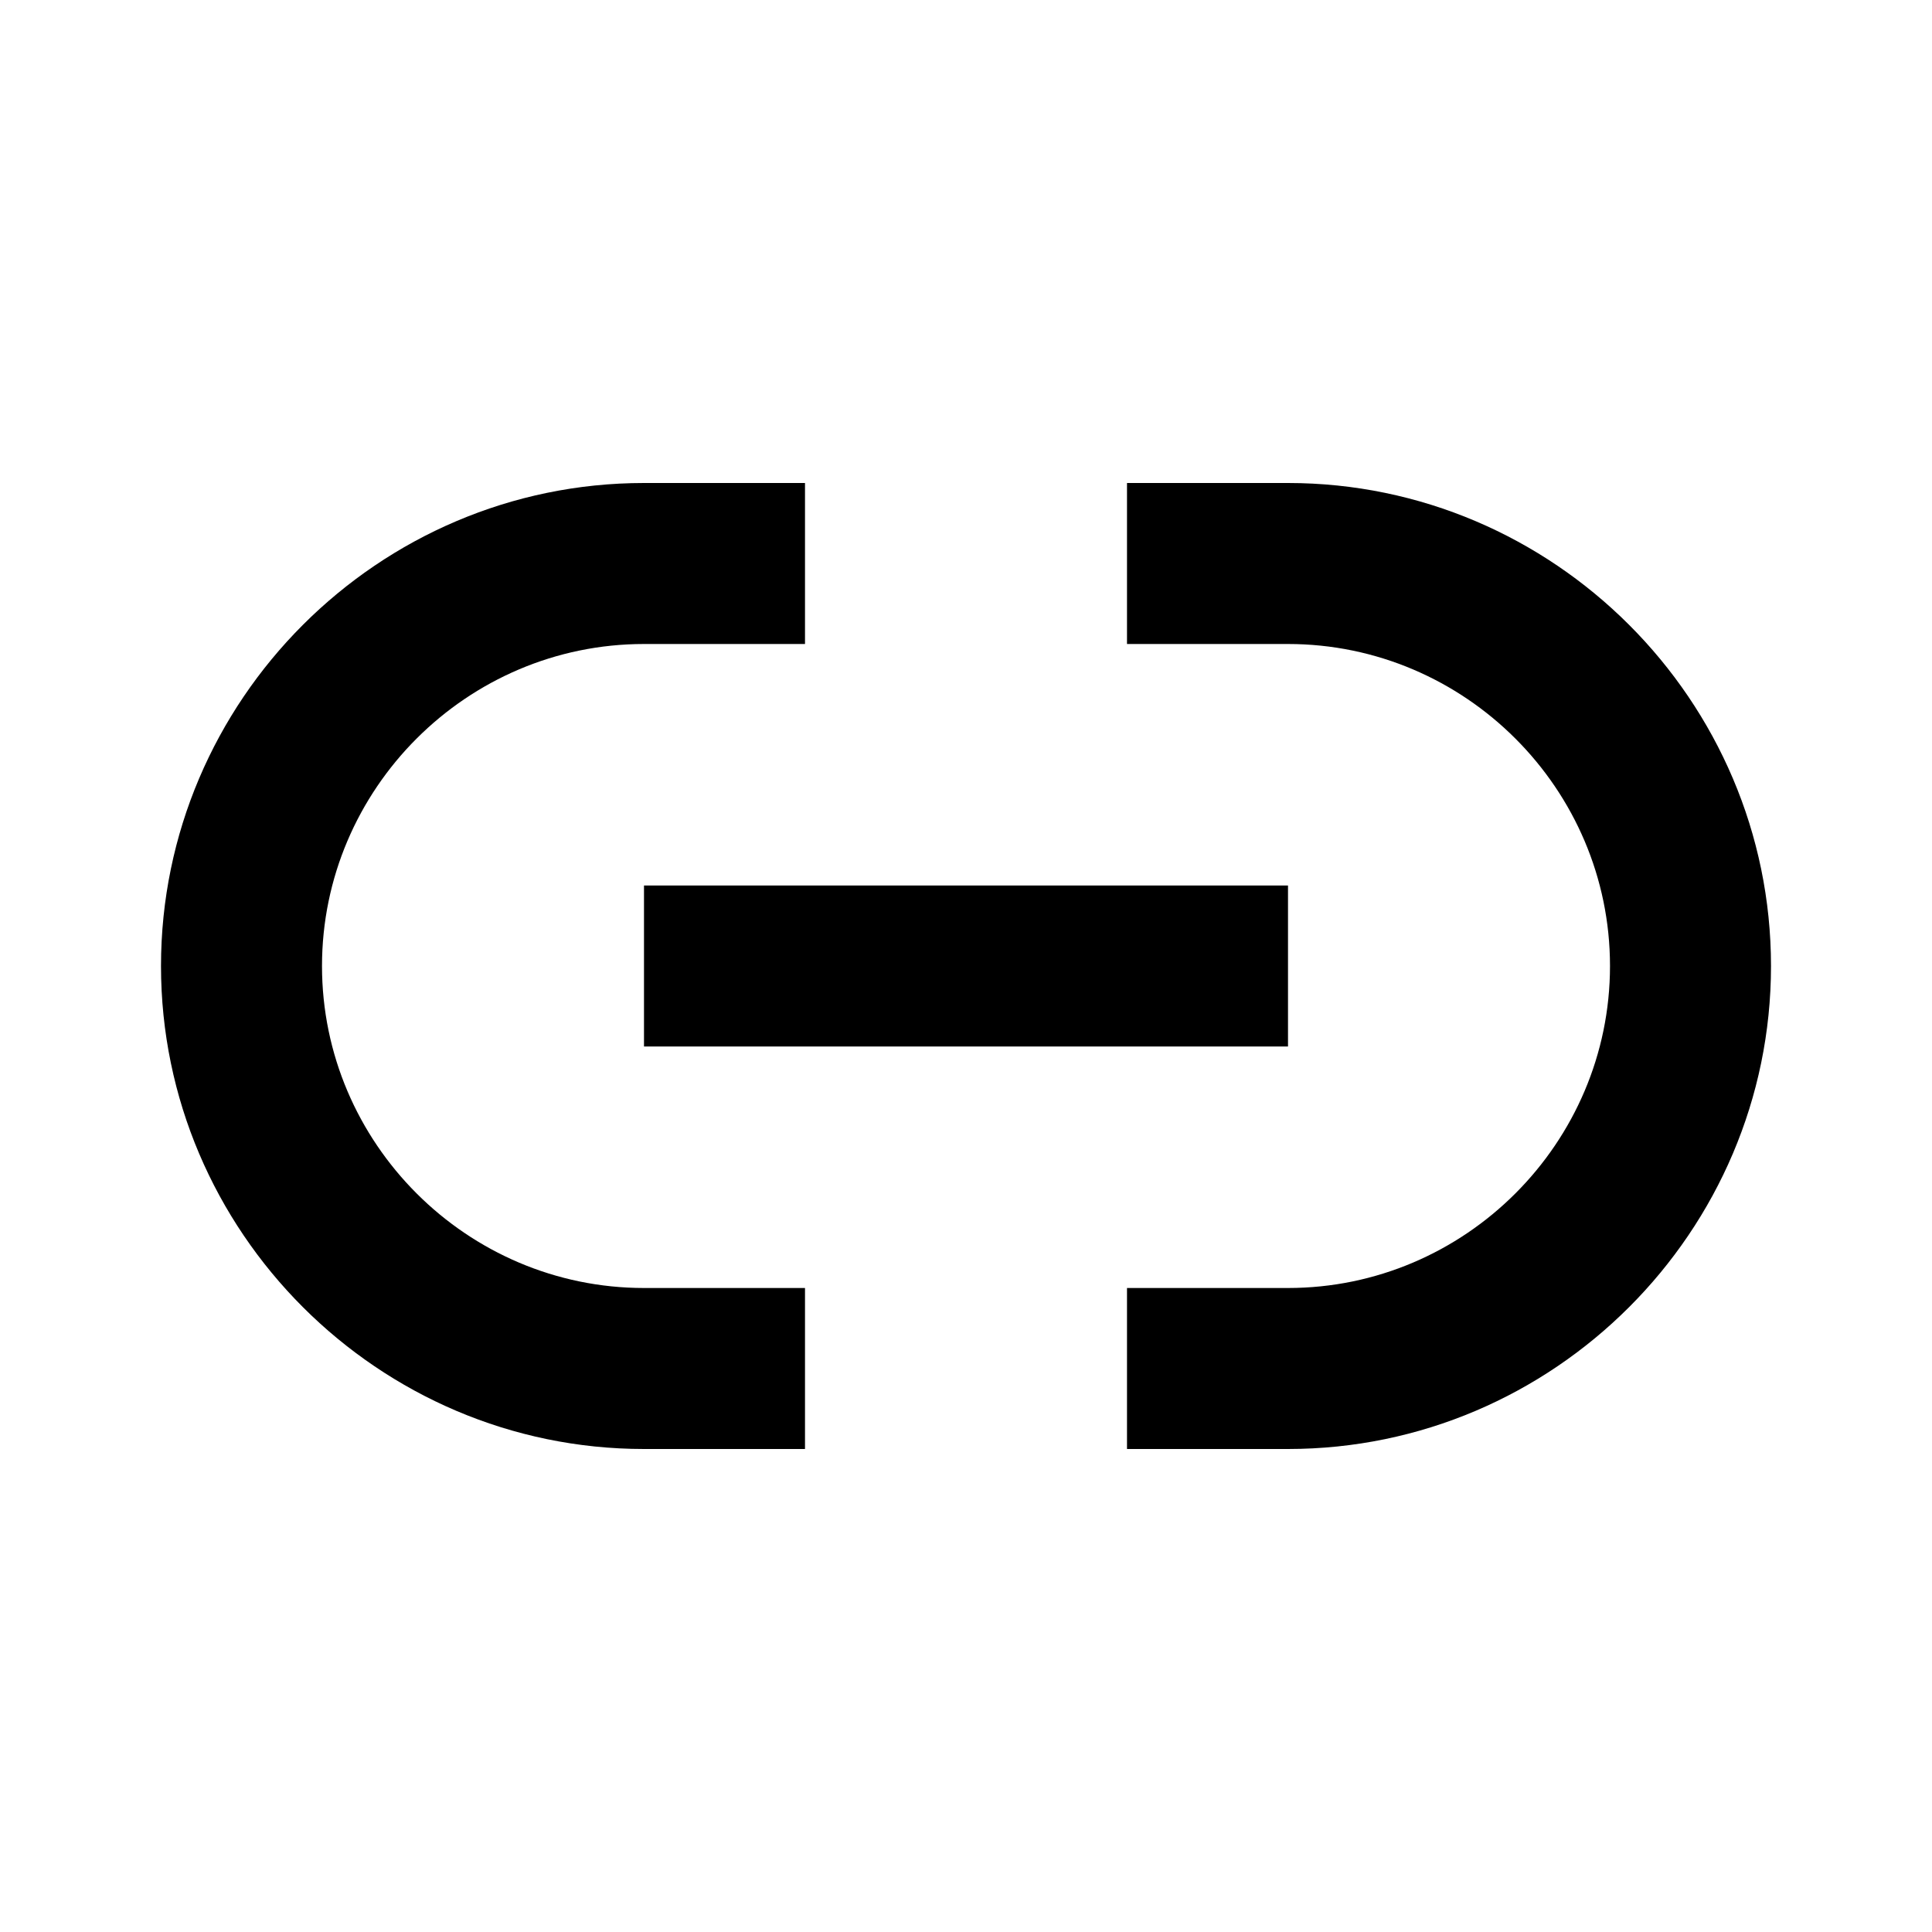
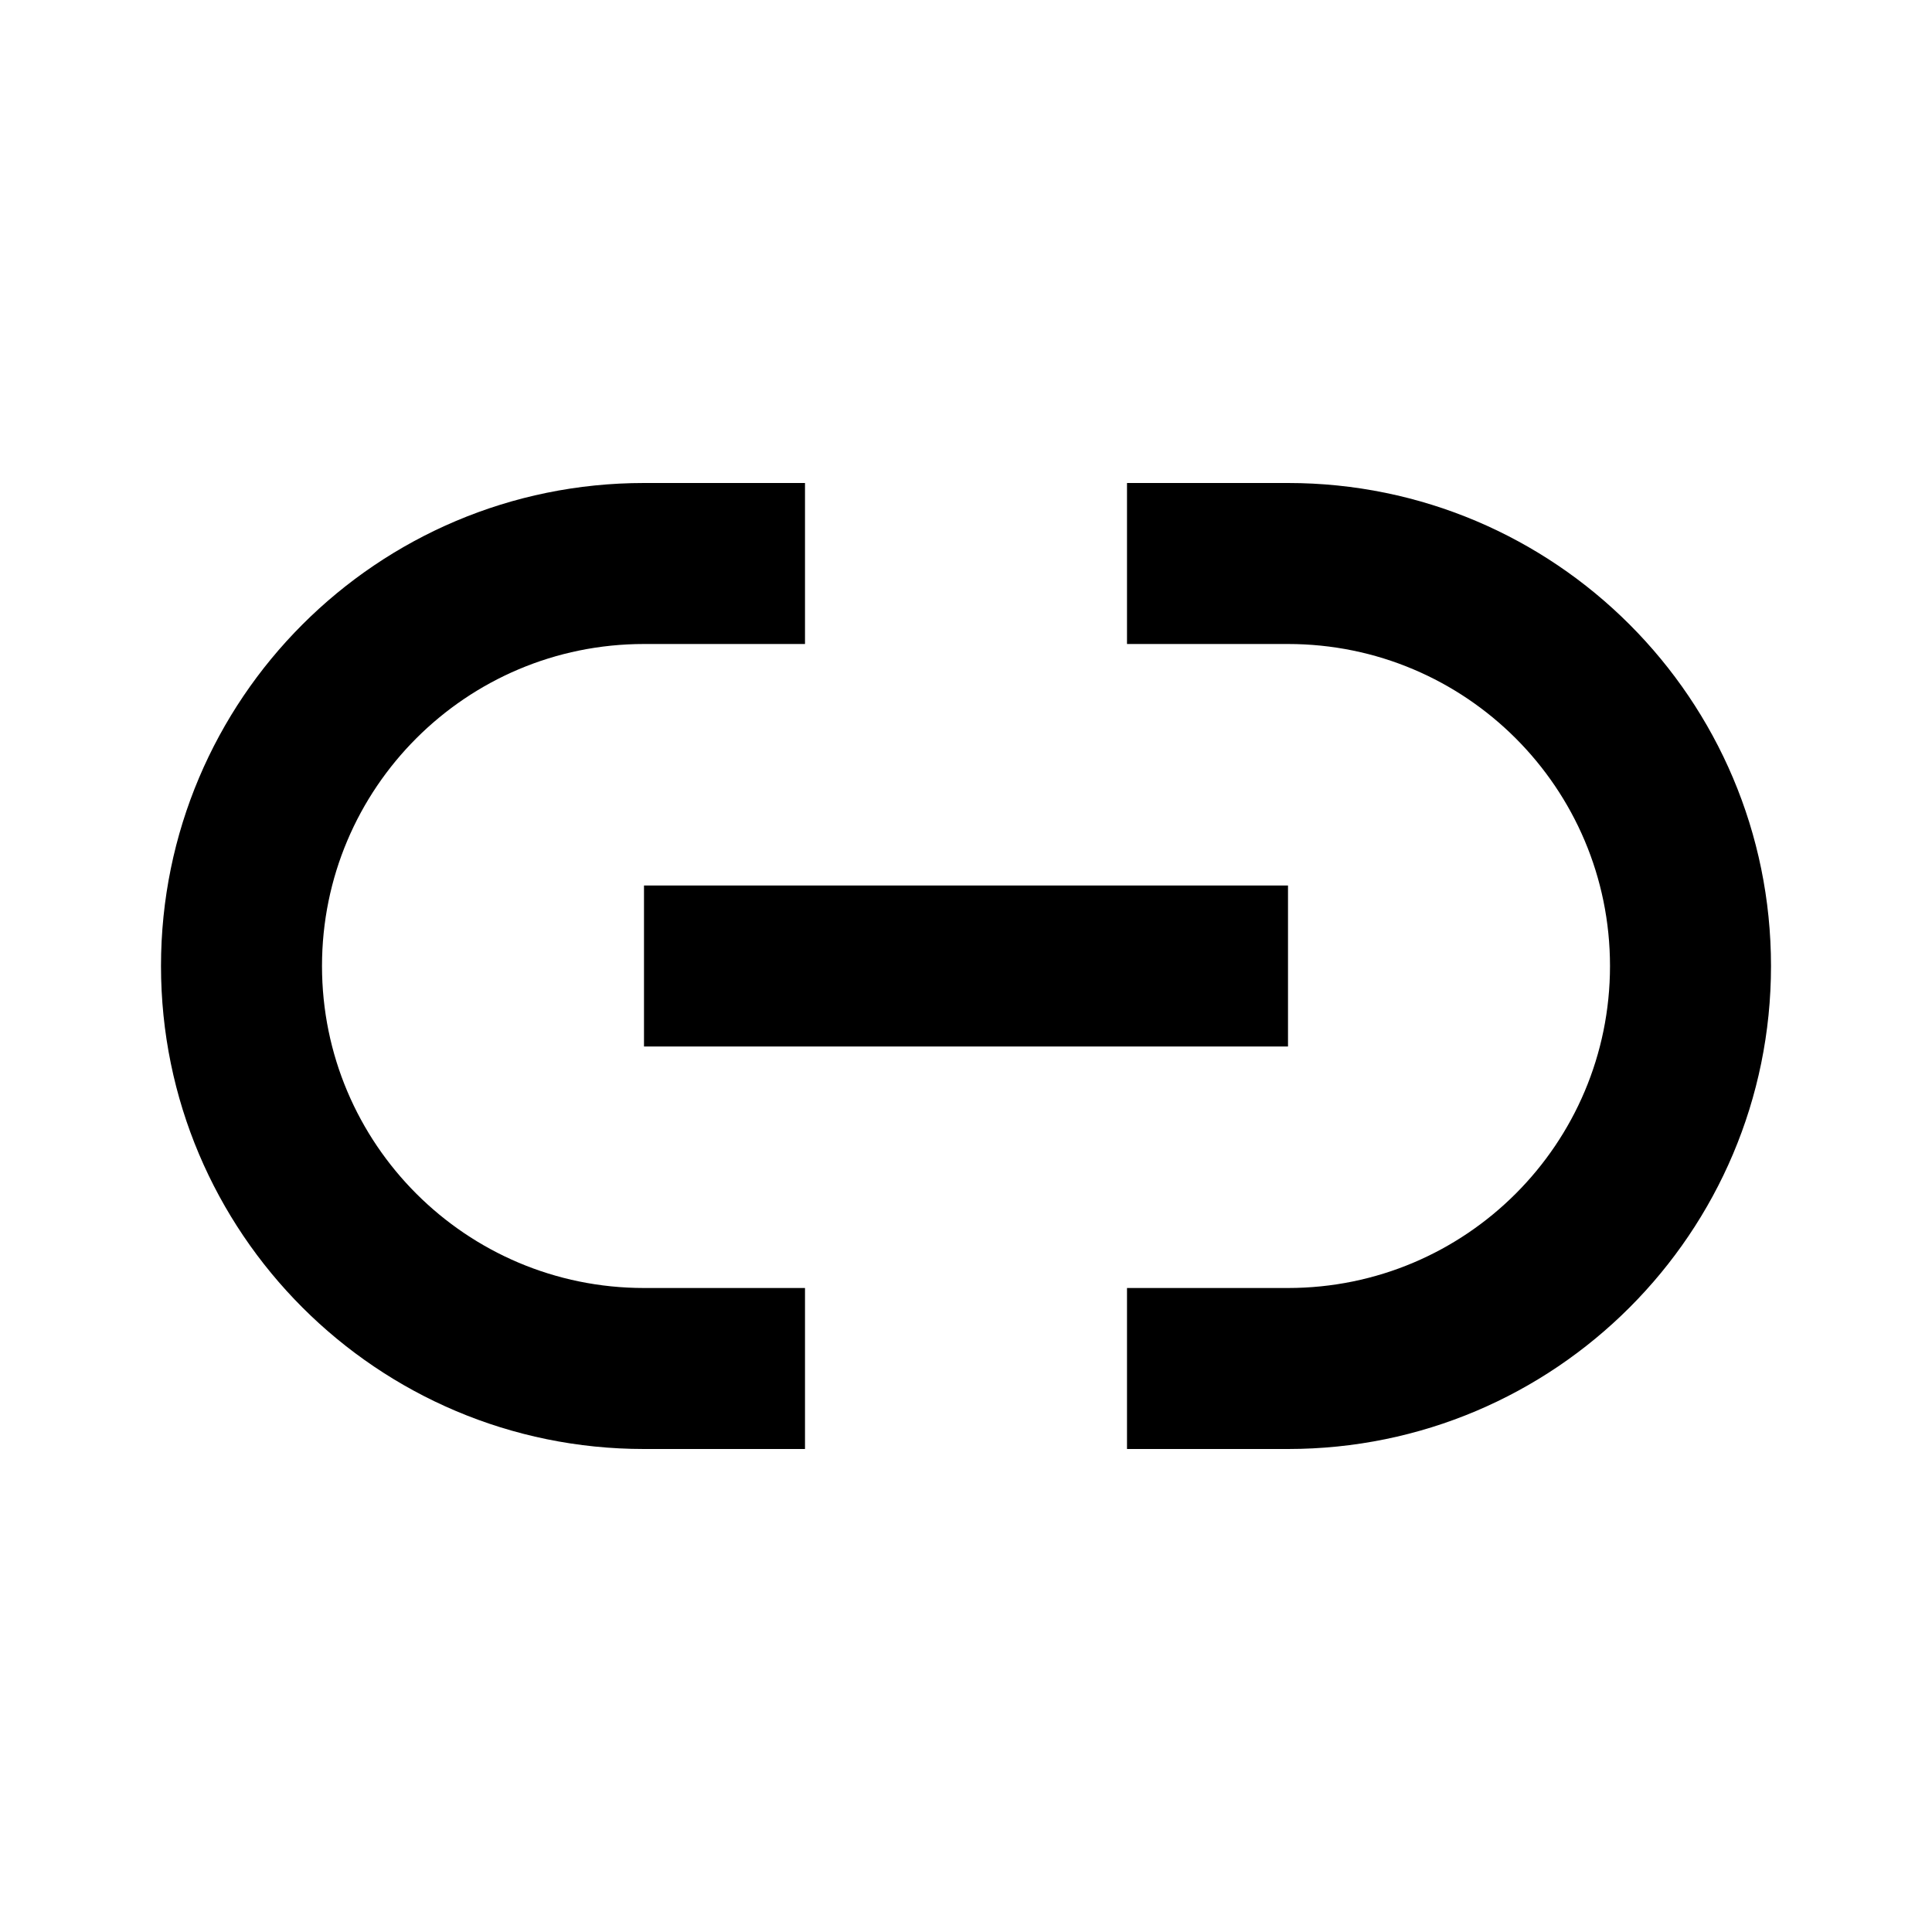
- <svg xmlns="http://www.w3.org/2000/svg" version="1.1" id="Ebene_1" x="0px" y="0px" viewBox="0 0 48 48" style="enable-background:new 0 0 48 48;" xml:space="preserve">
-   <style type="text/css">
- 	.st0{fill:none;}
- </style>
-   <path class="st0" d="M0,0h48v48H0V0z" />
-   <g id="Guidelines">
-     <g id="material_x5F_system_x5F_icon_x5F_border">
- 	</g>
-   </g>
-   <g id="Shopicon">
-     <path d="M16,36h4v-4h-4c-4.4,0-8-3.6-8-8s3.6-8,8-8h4v-4h-4C9.4,12,4,17.4,4,24S9.4,36,16,36z" />
-     <path d="M32,12h-4v4h4c4.4,0,8,3.6,8,8s-3.6,8-8,8h-4v4h4c6.6,0,12-5.4,12-12S38.6,12,32,12z" />
+ <svg xmlns="http://www.w3.org/2000/svg" height="48" width="48" viewBox="0 0 48 48">
+   <path d="M0,0H48V48H0Z" transform="translate(0 0)" style="fill: none" />
+   <g>
+     <path d="M16,36h4V32H16a8,8,0,0,1,0-16h4V12H16a12,12,0,0,0,0,24Z" transform="translate(0 0)" />
+     <path d="M32,12H28v4h4a8,8,0,0,1,0,16H28v4h4a12,12,0,0,0,0-24Z" transform="translate(0 0)" />
    <rect x="16" y="22" width="16" height="4" />
  </g>
</svg>
